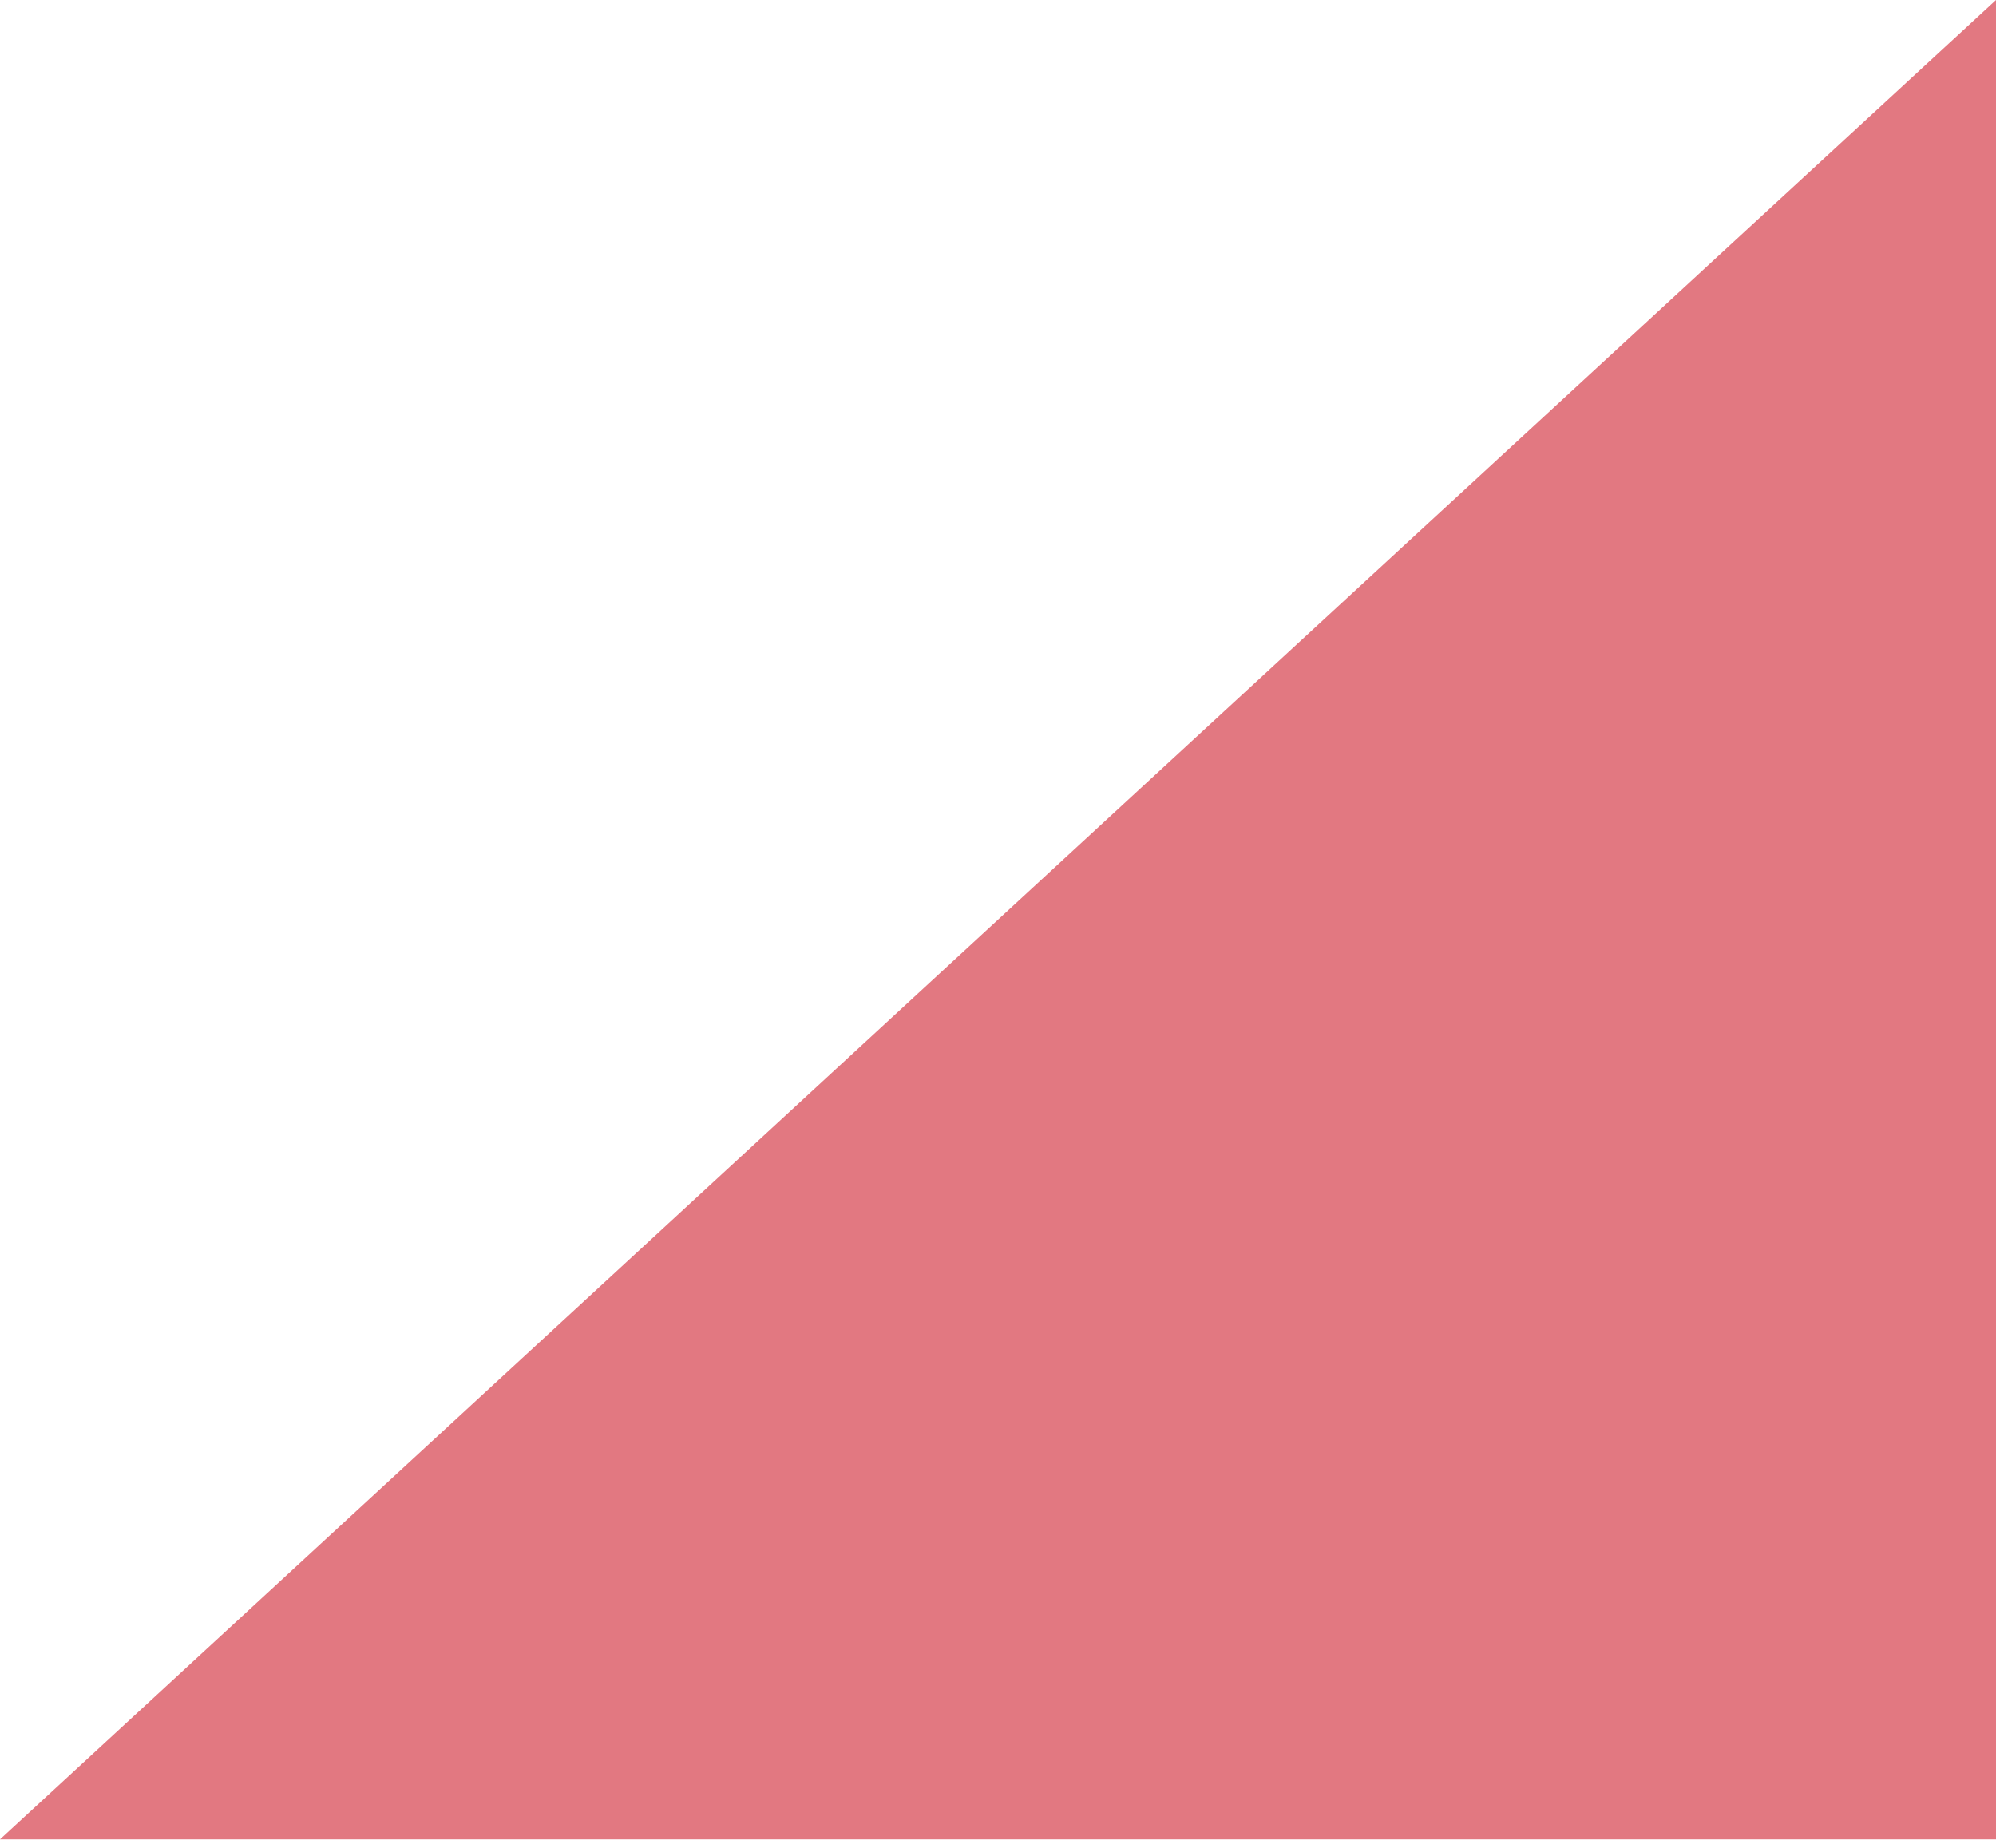
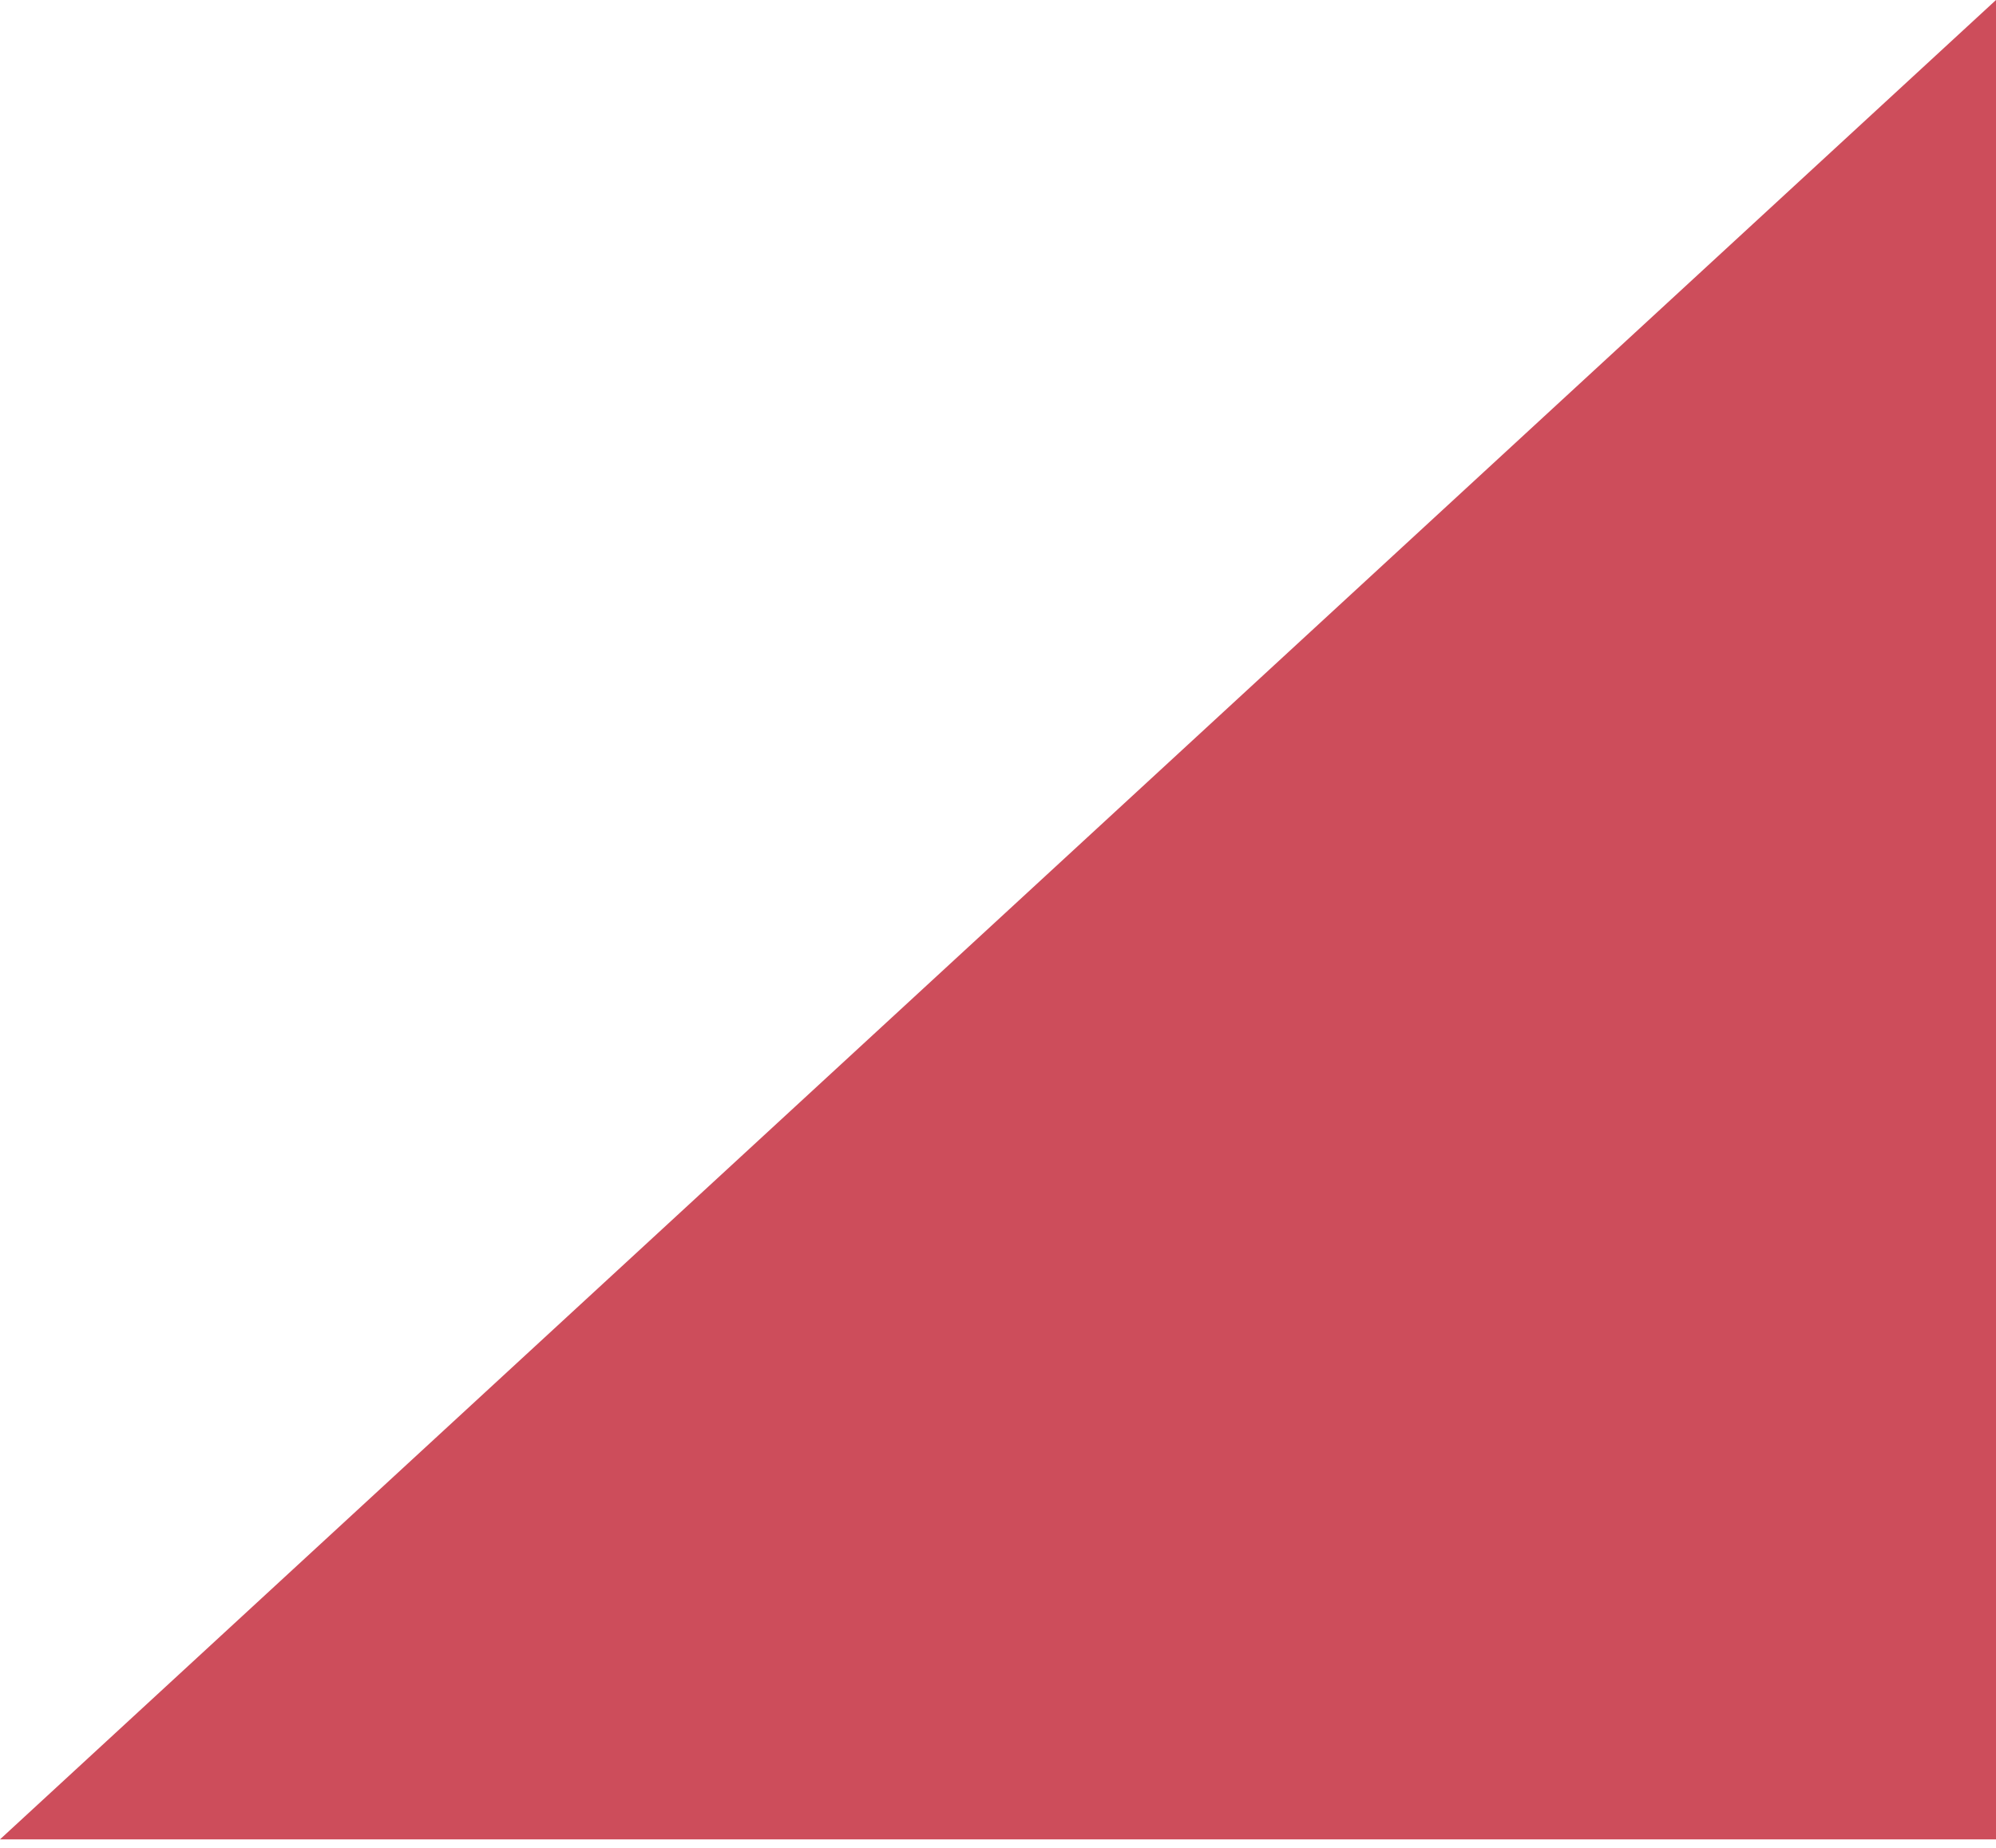
<svg xmlns="http://www.w3.org/2000/svg" width="54" height="50" viewBox="0 0 54 50" fill="none">
-   <path id="路径 8" fill-rule="evenodd" style="fill:#E27881" transform="translate(0 0.000006368886)  rotate(0 27 24.88696)" opacity="1" d="M0 49.77L54 0L54 49.77L0 49.77Z" />
+   <path id="路径 8" fill-rule="evenodd" style="fill:#CD4D5B" transform="translate(0 0.000006368886)  rotate(0 27 24.88696)" opacity="1" d="M0 49.77L54 0L54 49.77L0 49.77Z" />
</svg>
